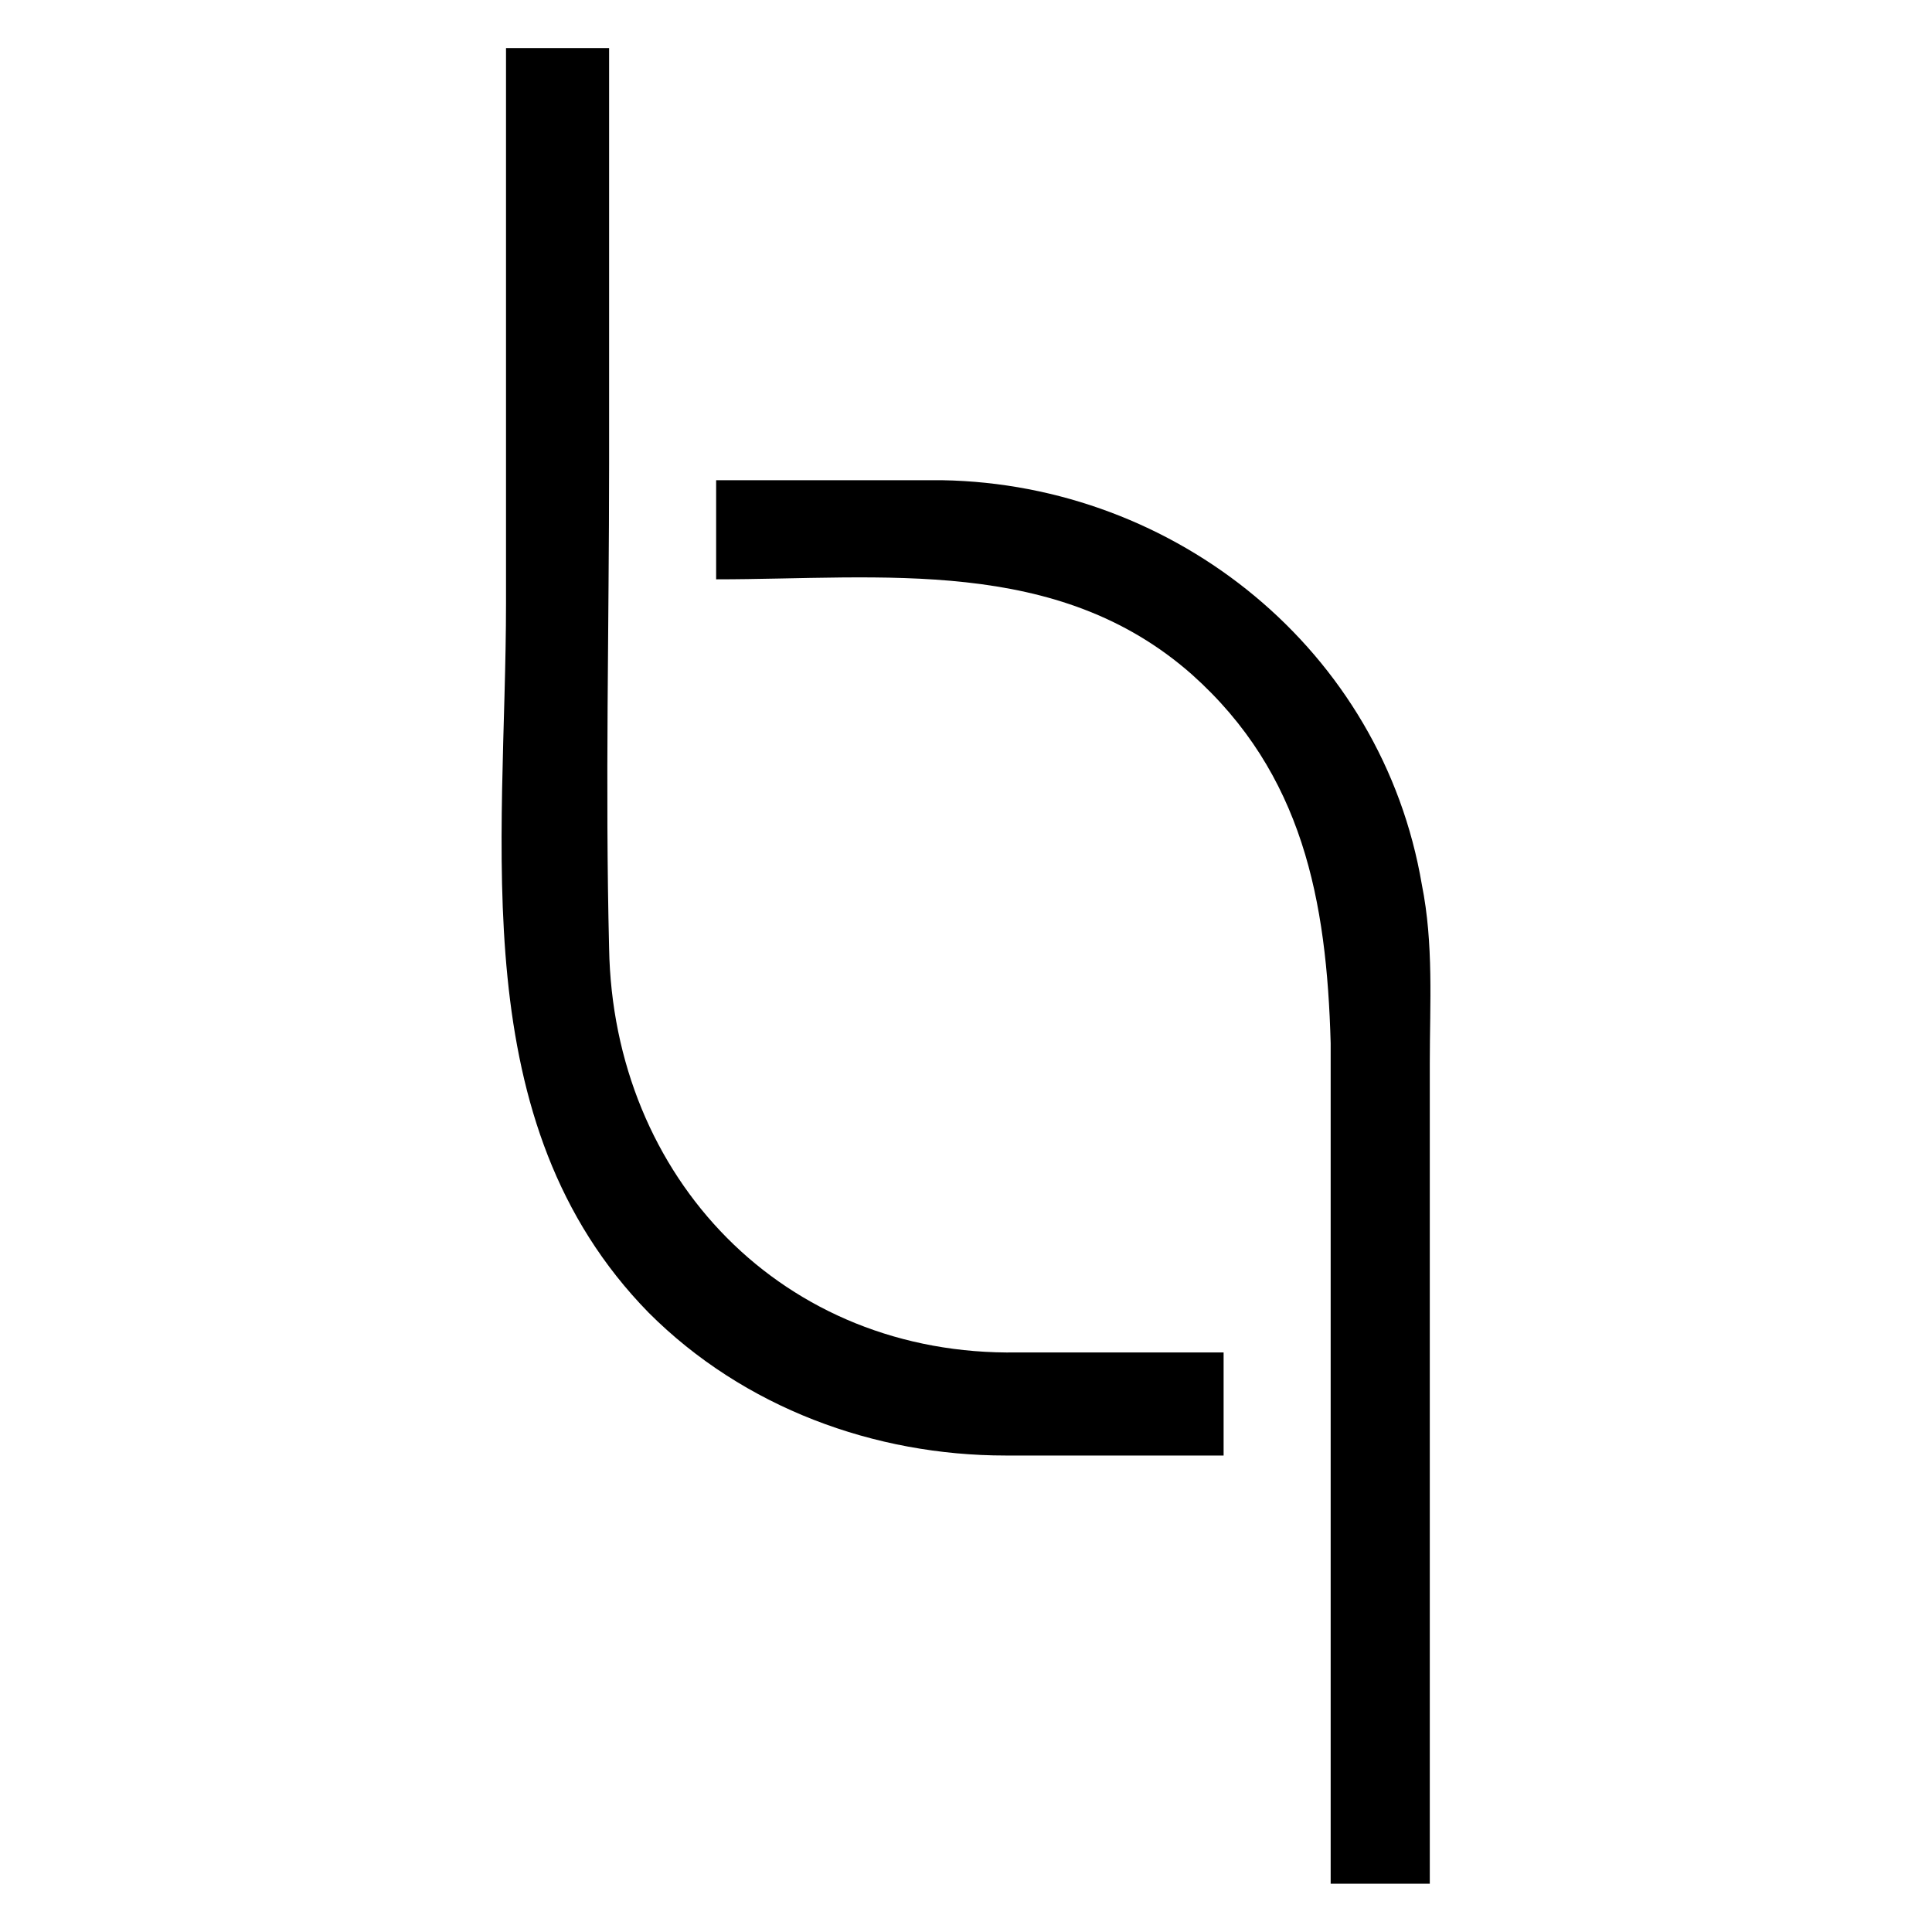
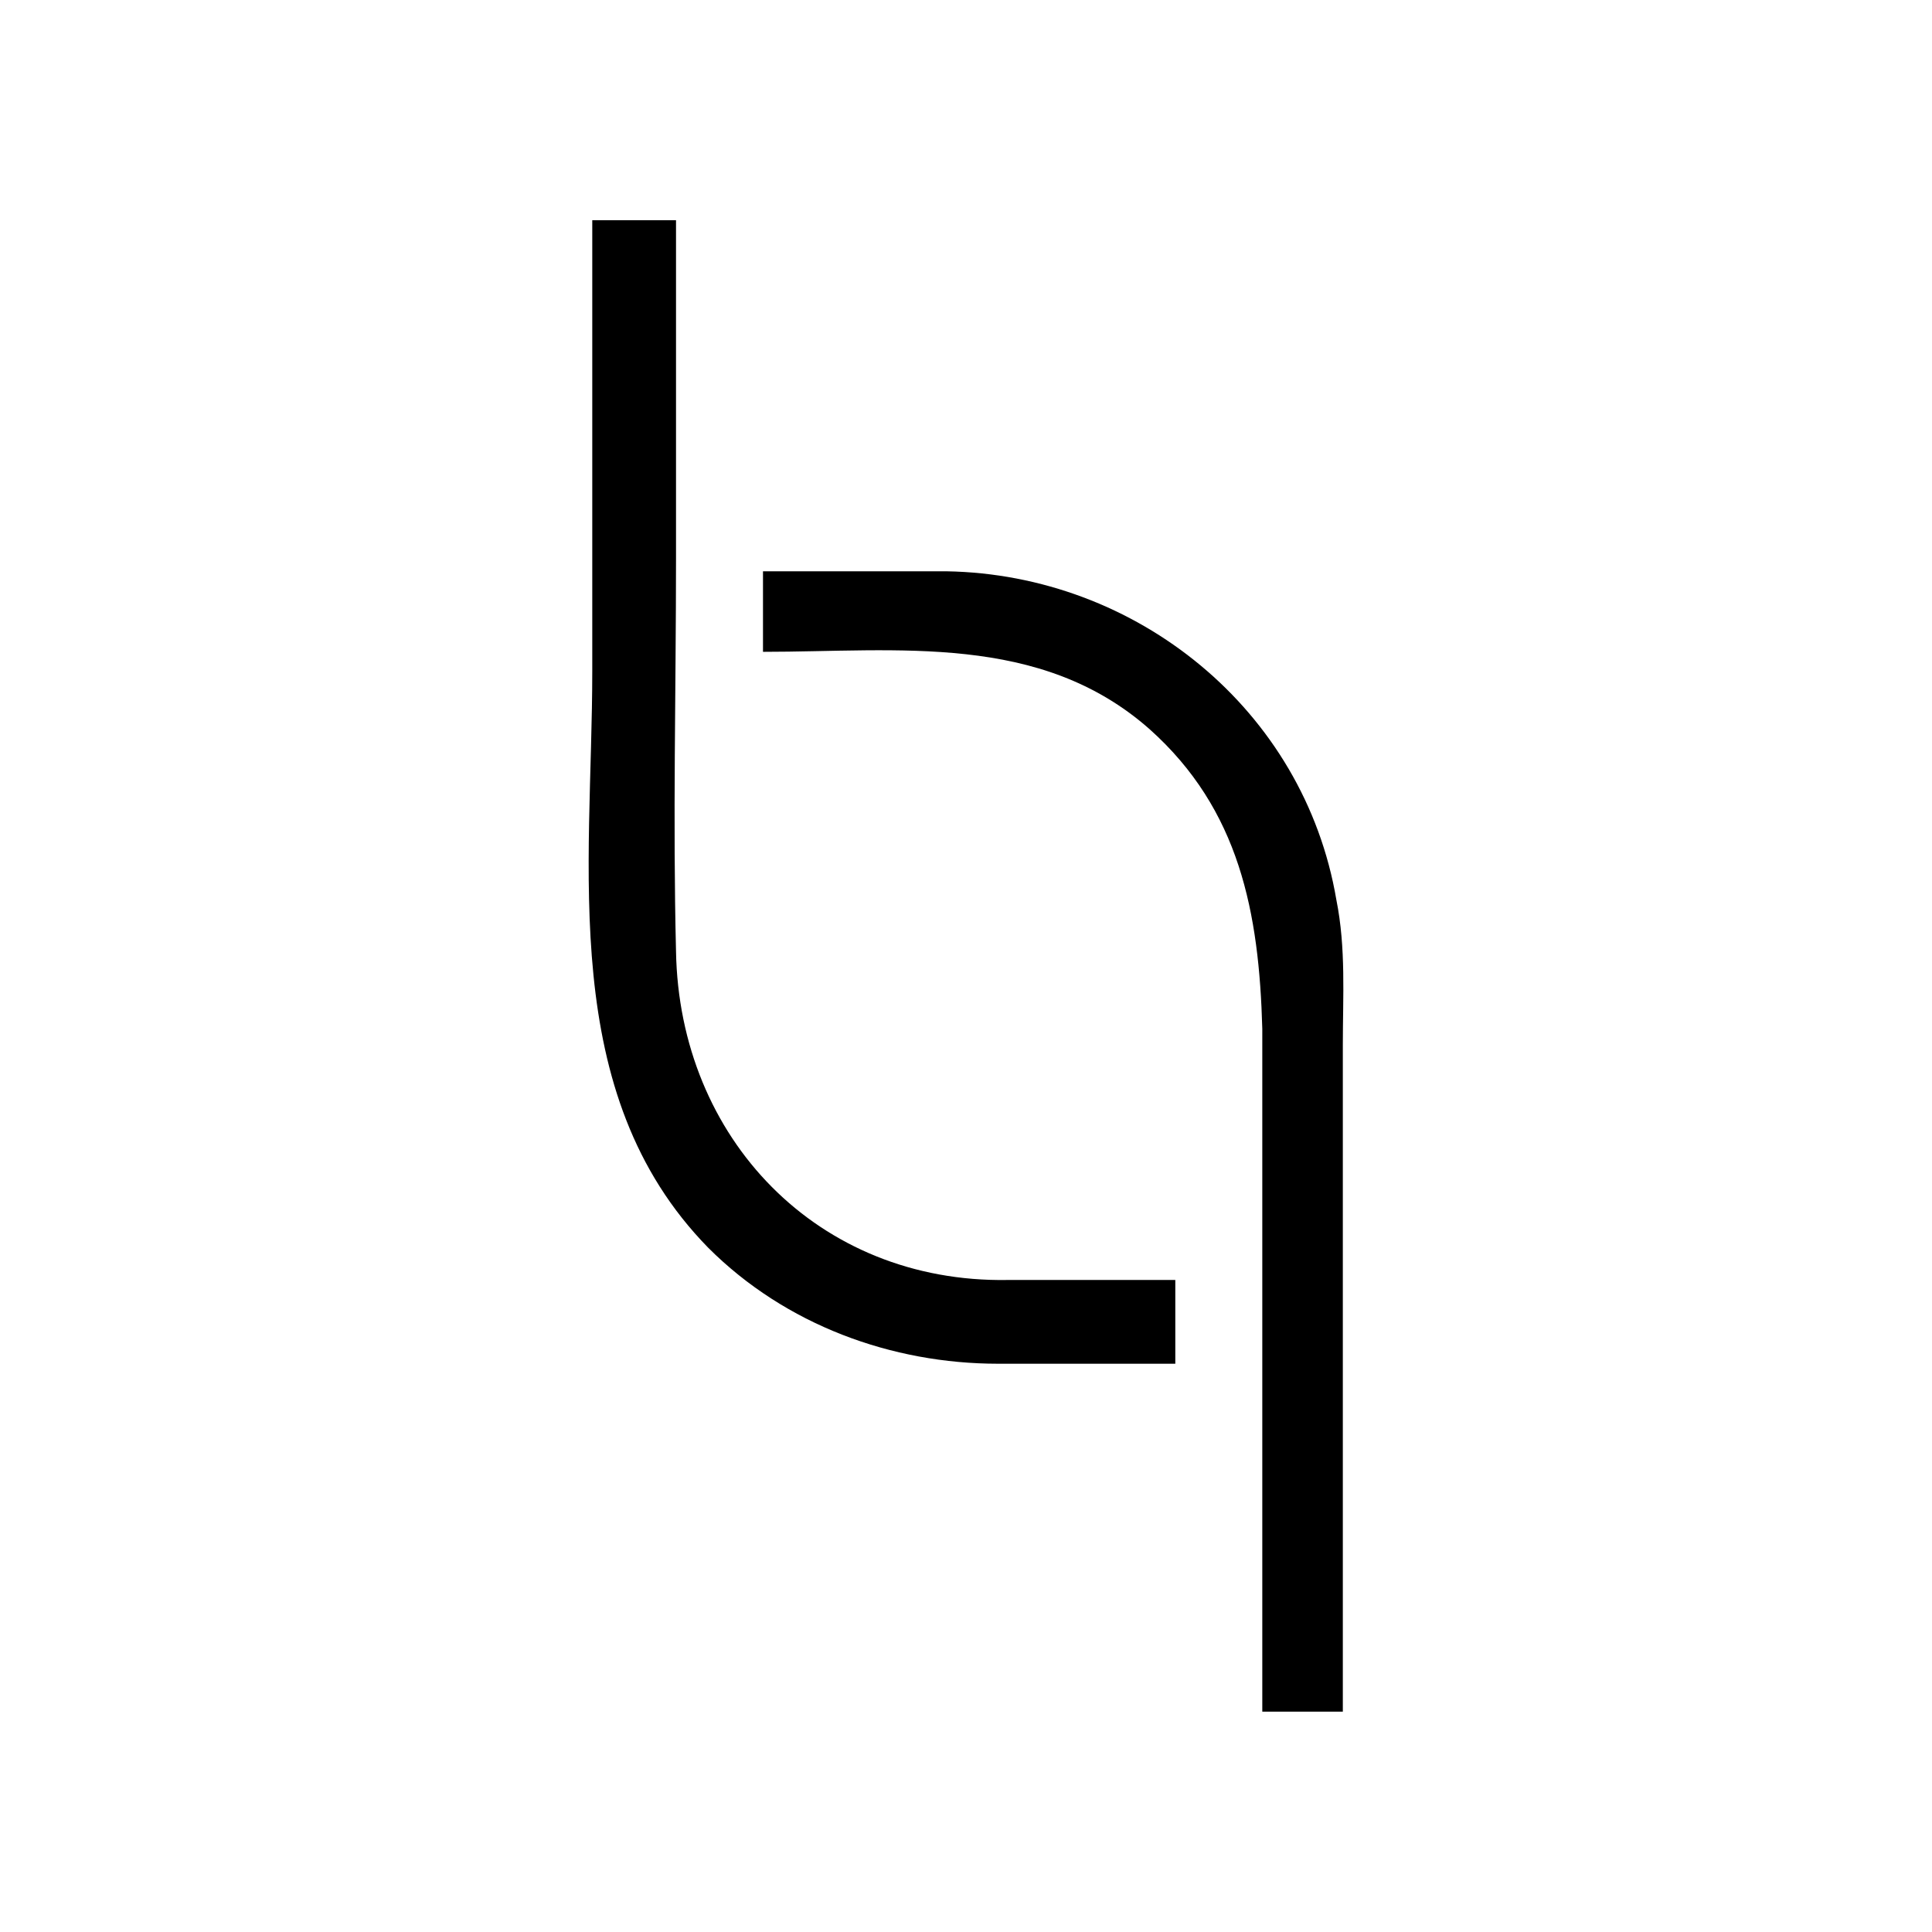
- <svg xmlns="http://www.w3.org/2000/svg" width="160" height="160" viewBox="28 28.6 104 104" fill="none">
+ <svg xmlns="http://www.w3.org/2000/svg" width="160" height="160" viewBox="16 16.6 128 128" fill="none">
  <path d="M104.966 115.702C104.966 109.3 104.966 102.682 104.966 96.279C104.966 92.866 104.966 89.237 104.966 85.824C104.966 82.621 105.18 79.419 104.538 76.218C102.404 63.627 91.308 54.664 78.715 54.45H66.55V59.785C75.514 59.785 84.905 58.505 92.16 64.907C98.135 70.243 99.418 77.073 99.63 84.757C99.63 90.731 99.63 96.707 99.63 102.897C99.63 109.725 99.63 116.342 99.63 123.172V130C101.337 130 103.258 130 104.966 130V123.172C104.966 120.823 104.966 118.262 104.966 115.702Z" fill="black" />
  <path d="M82.771 101.402C70.178 101.615 61.002 92.011 60.788 79.633C60.574 70.882 60.788 62.346 60.788 53.597C60.788 47.834 60.788 42.285 60.788 36.523V31.188H55.239V36.523C55.239 44.633 55.239 52.956 55.239 61.067C55.239 74.084 52.891 89.025 62.923 99.268C68.044 104.389 75.087 106.951 82.129 106.951H93.867V101.402H82.771Z" fill="black" />
</svg>
